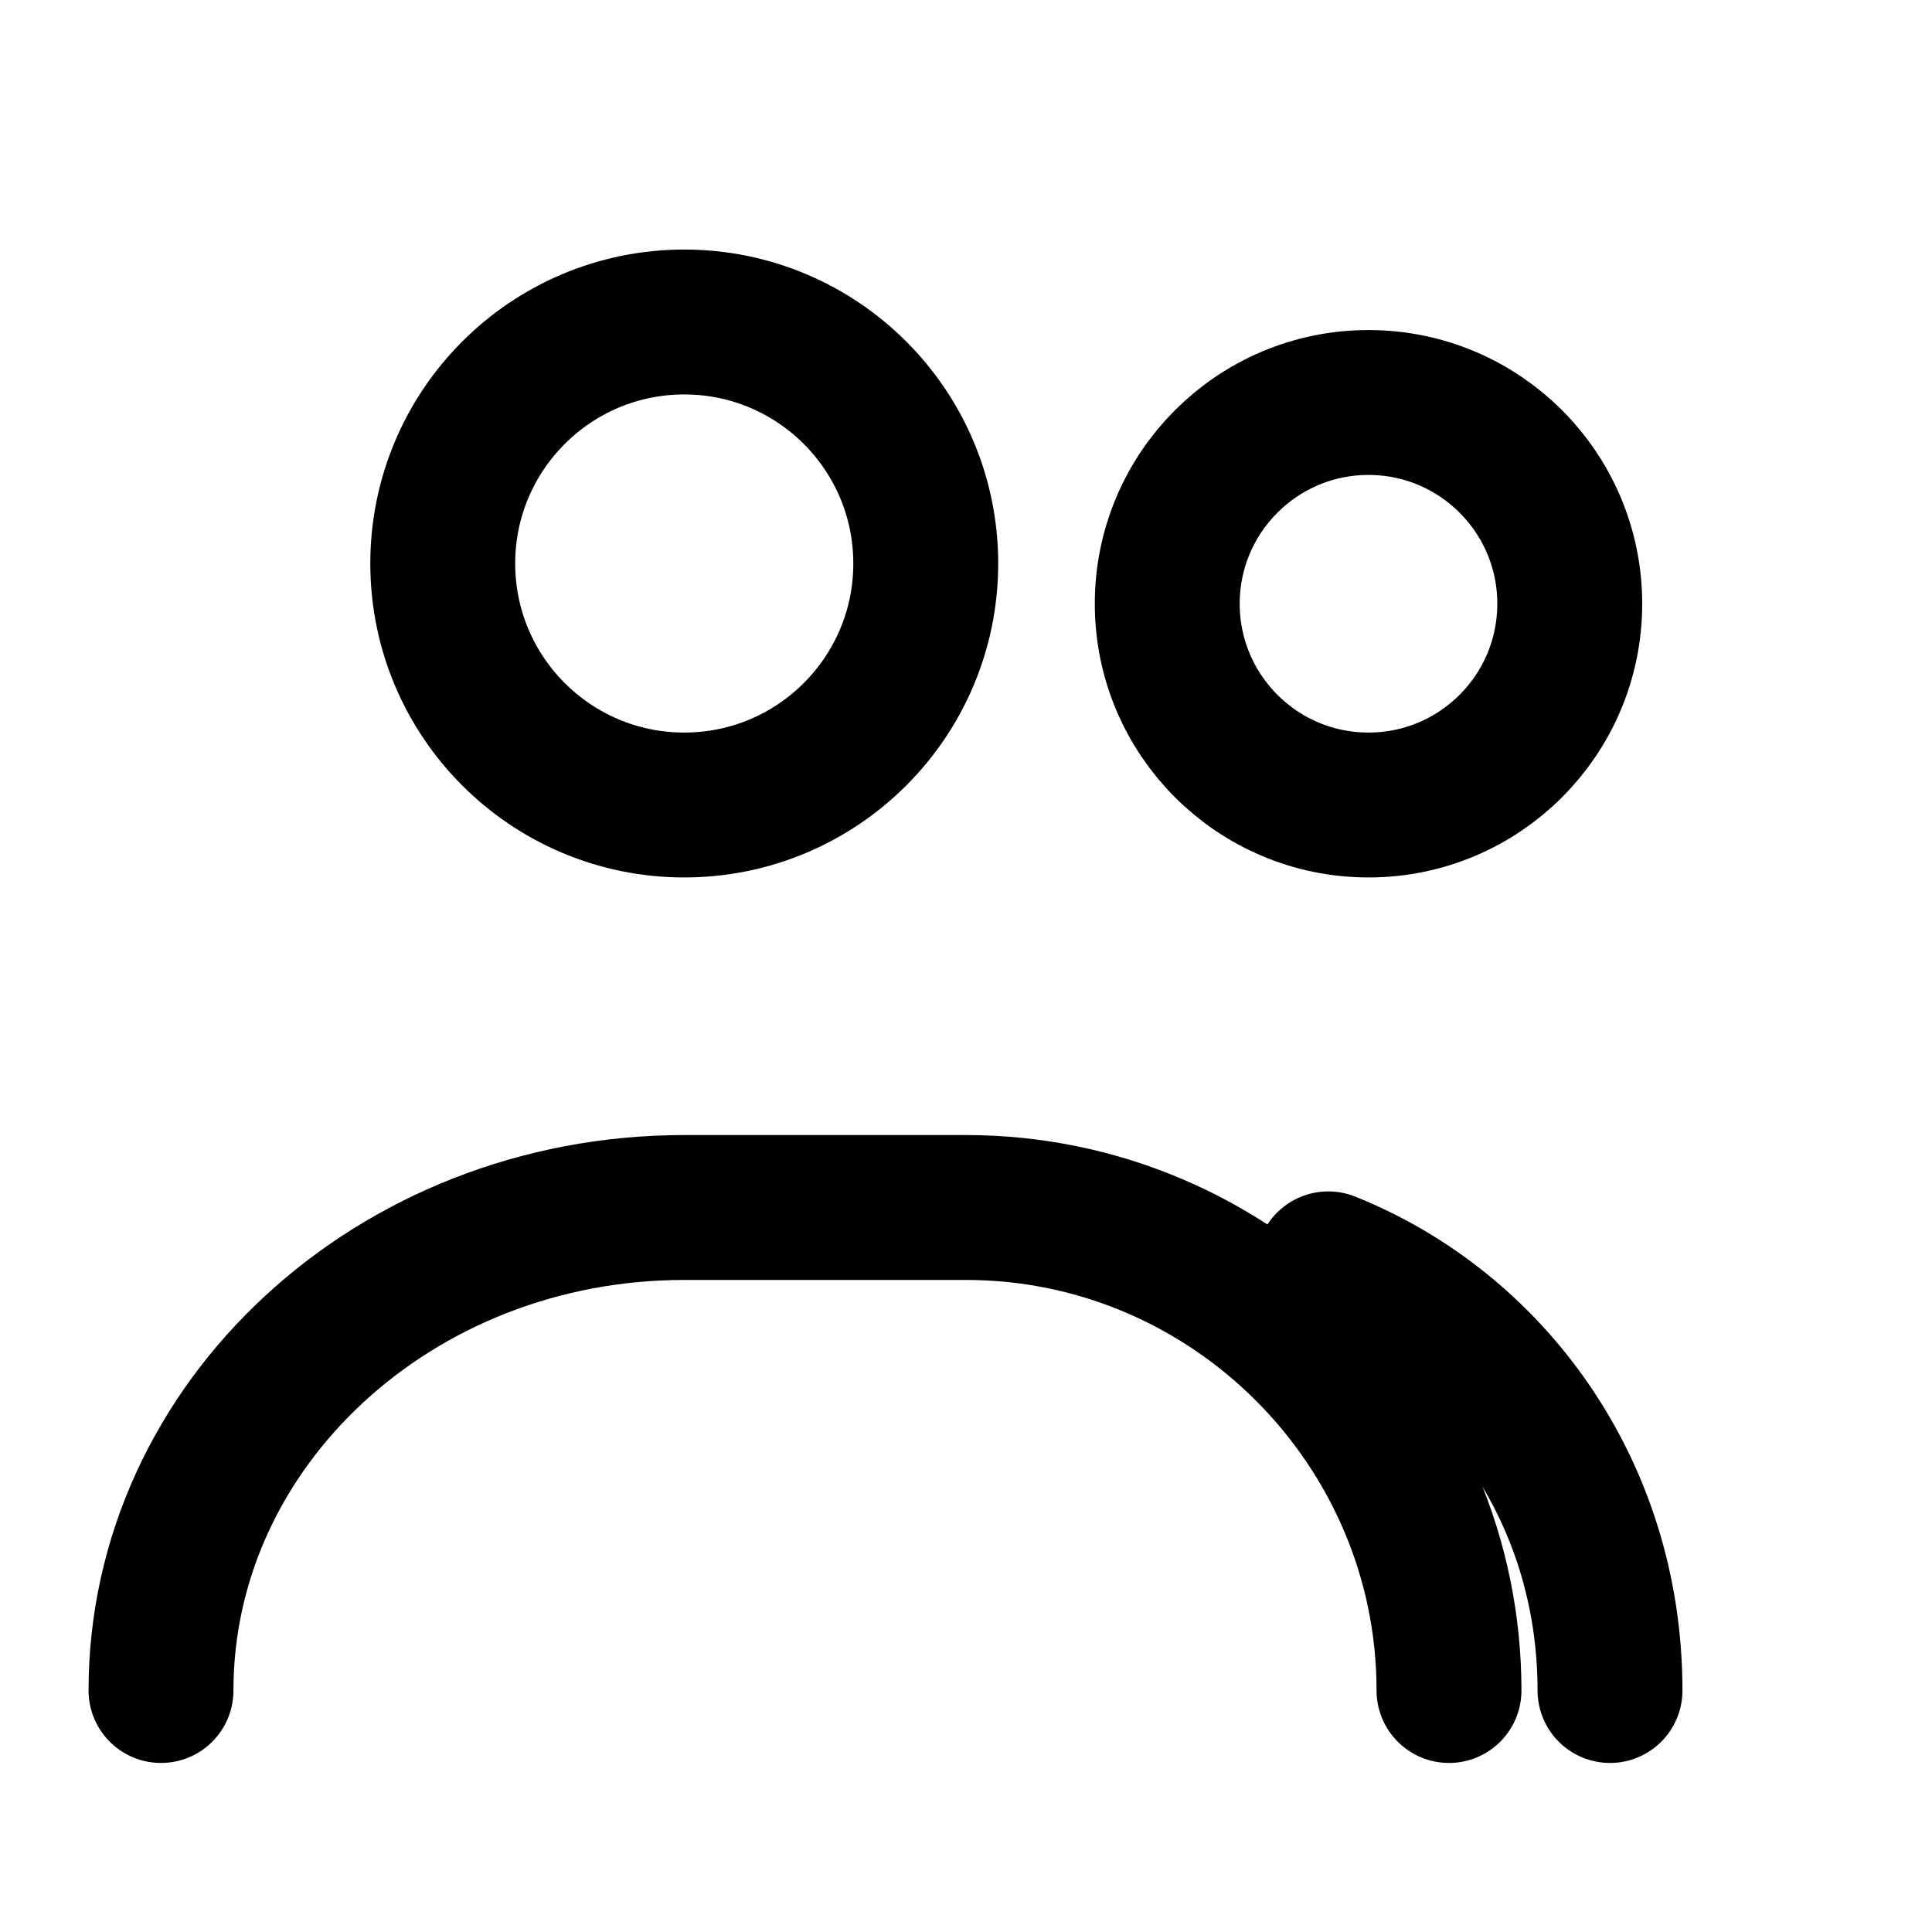
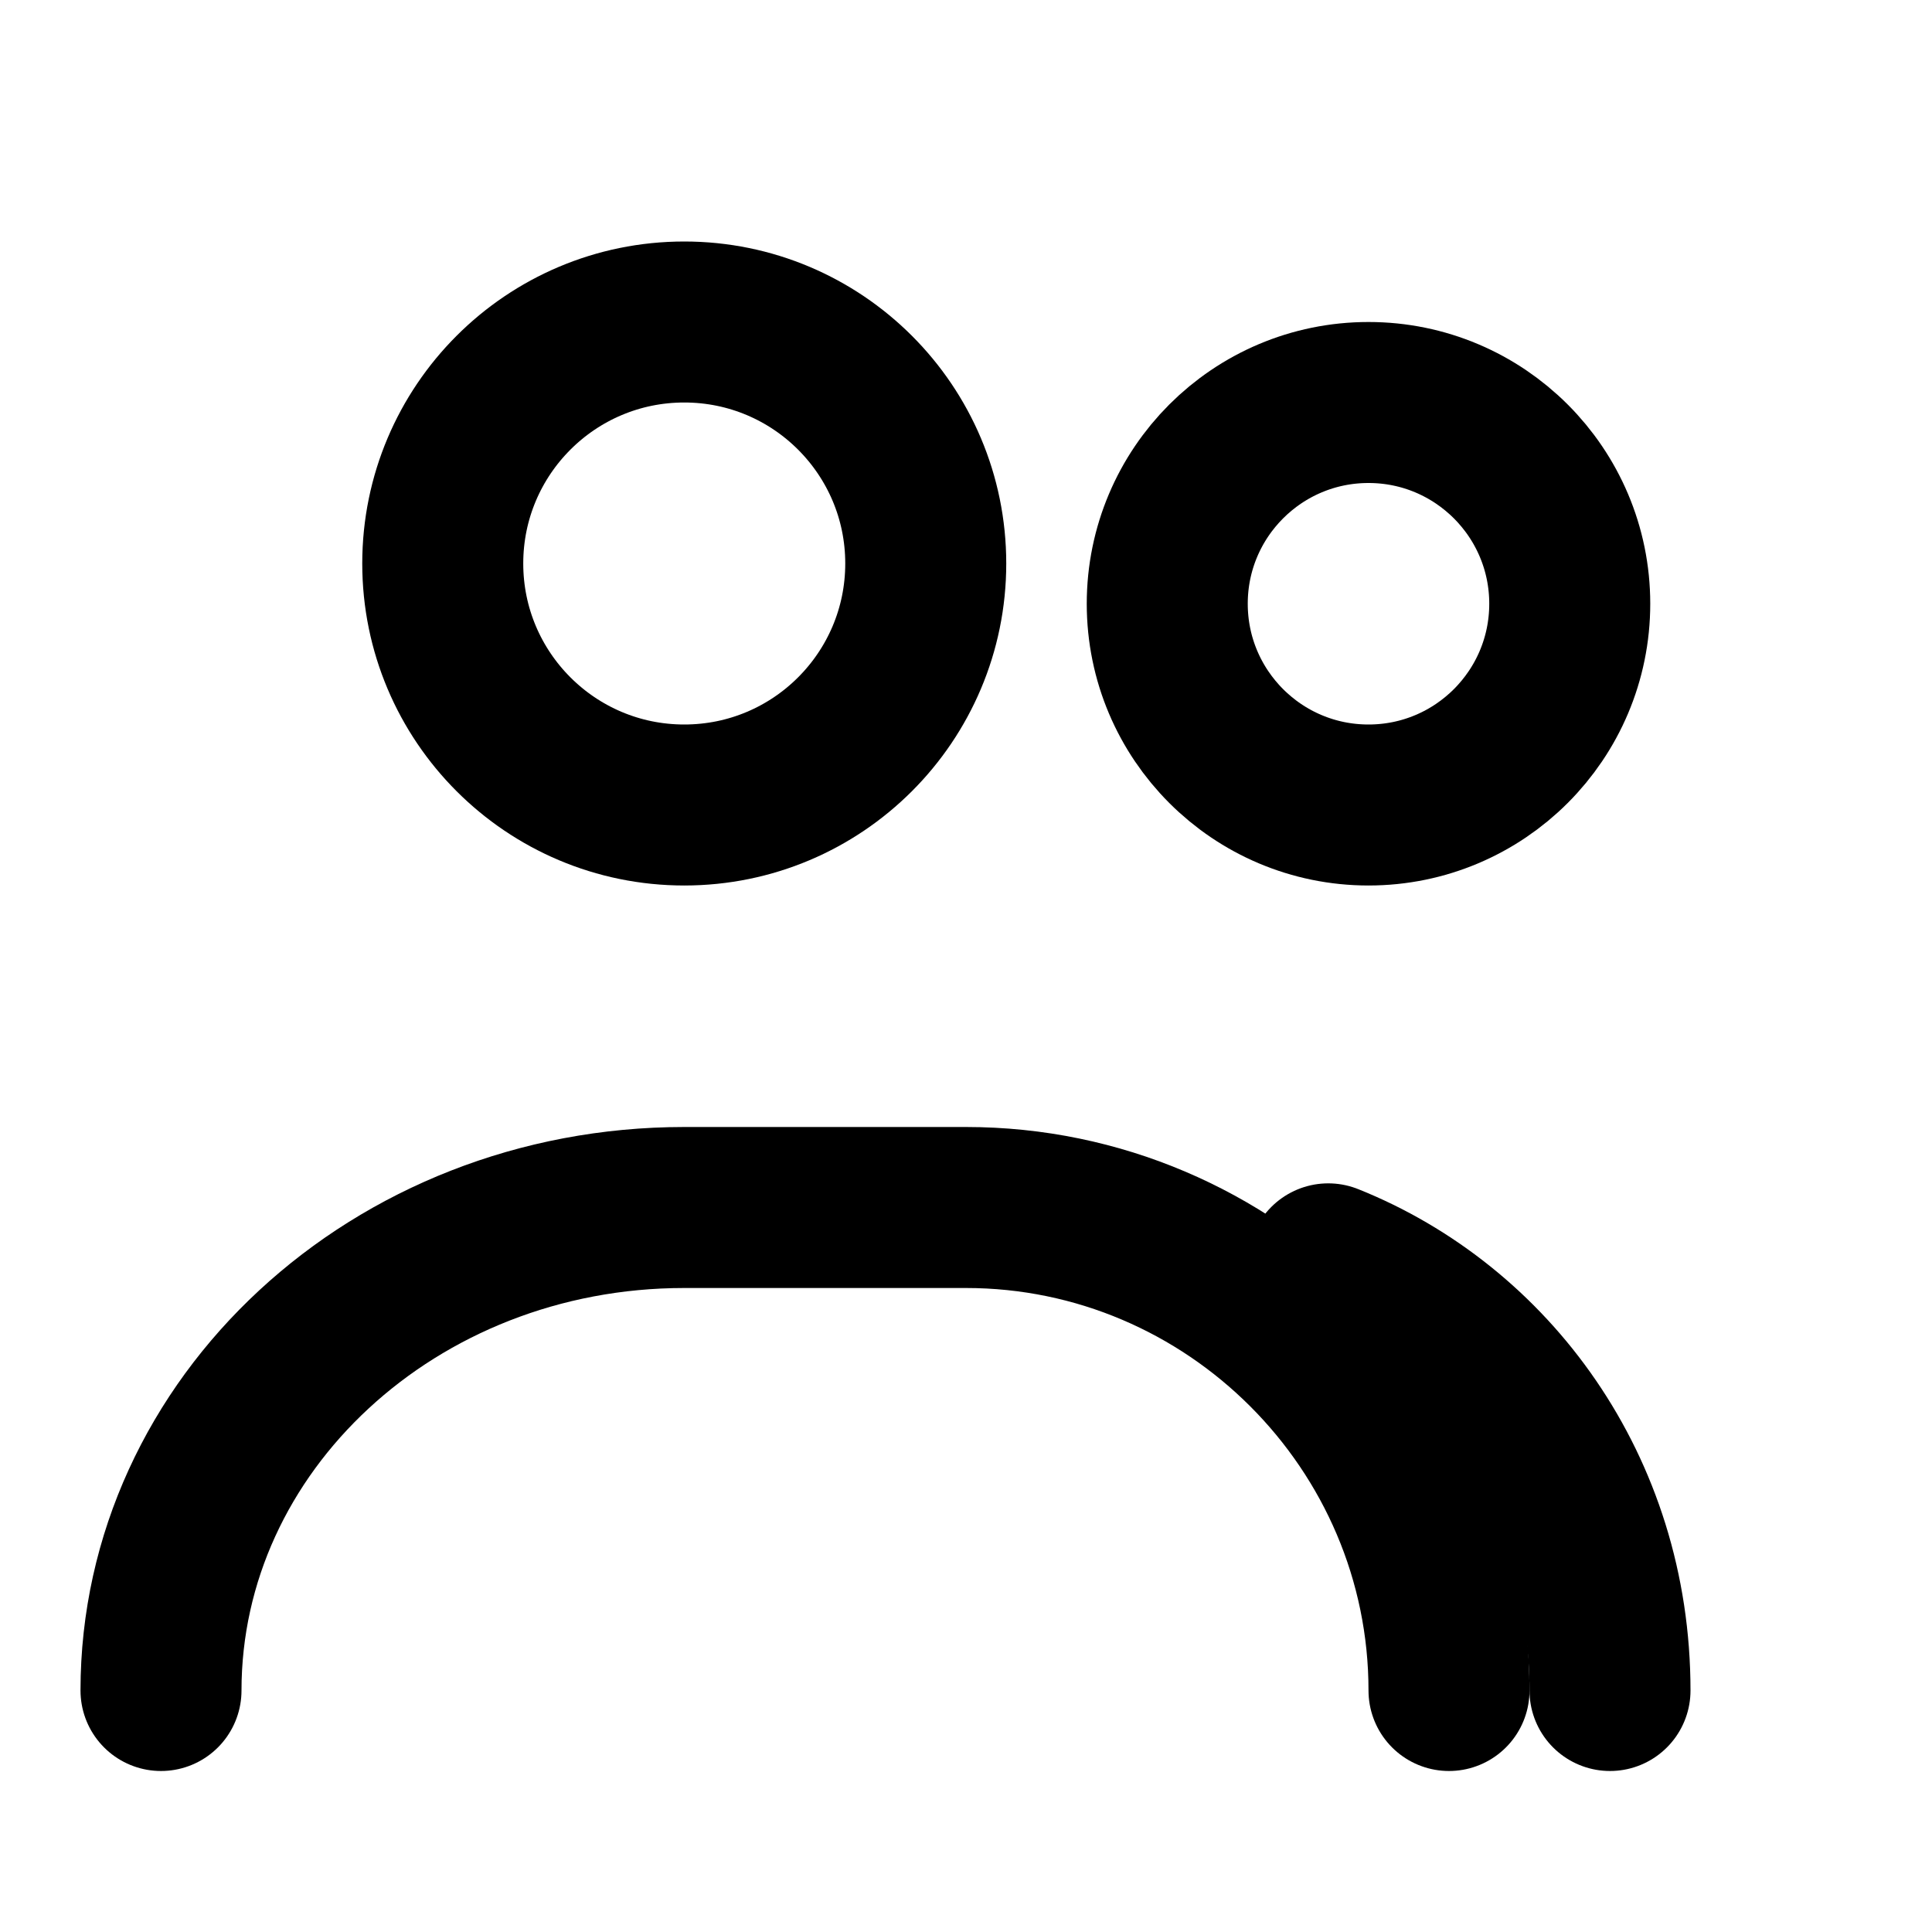
- <svg xmlns="http://www.w3.org/2000/svg" viewBox="0 0 24 24" fill="none" stroke="currentColor" stroke-width="1.8" stroke-linecap="round" stroke-linejoin="round">
+ <svg xmlns="http://www.w3.org/2000/svg" viewBox="0 0 24 24" fill="none" stroke="currentColor" stroke-width="2" stroke-linecap="round" stroke-linejoin="round">
  <circle cx="8.5" cy="7" r="3" />
  <circle cx="17" cy="7.5" r="2.5" />
  <path d="M2 21c0-3.3 2.9-6 6.5-6H12c3.3 0 6 2.7 6 6" />
  <path d="M20 21c0-2.5-1.5-4.5-3.5-5.3" />
</svg>
